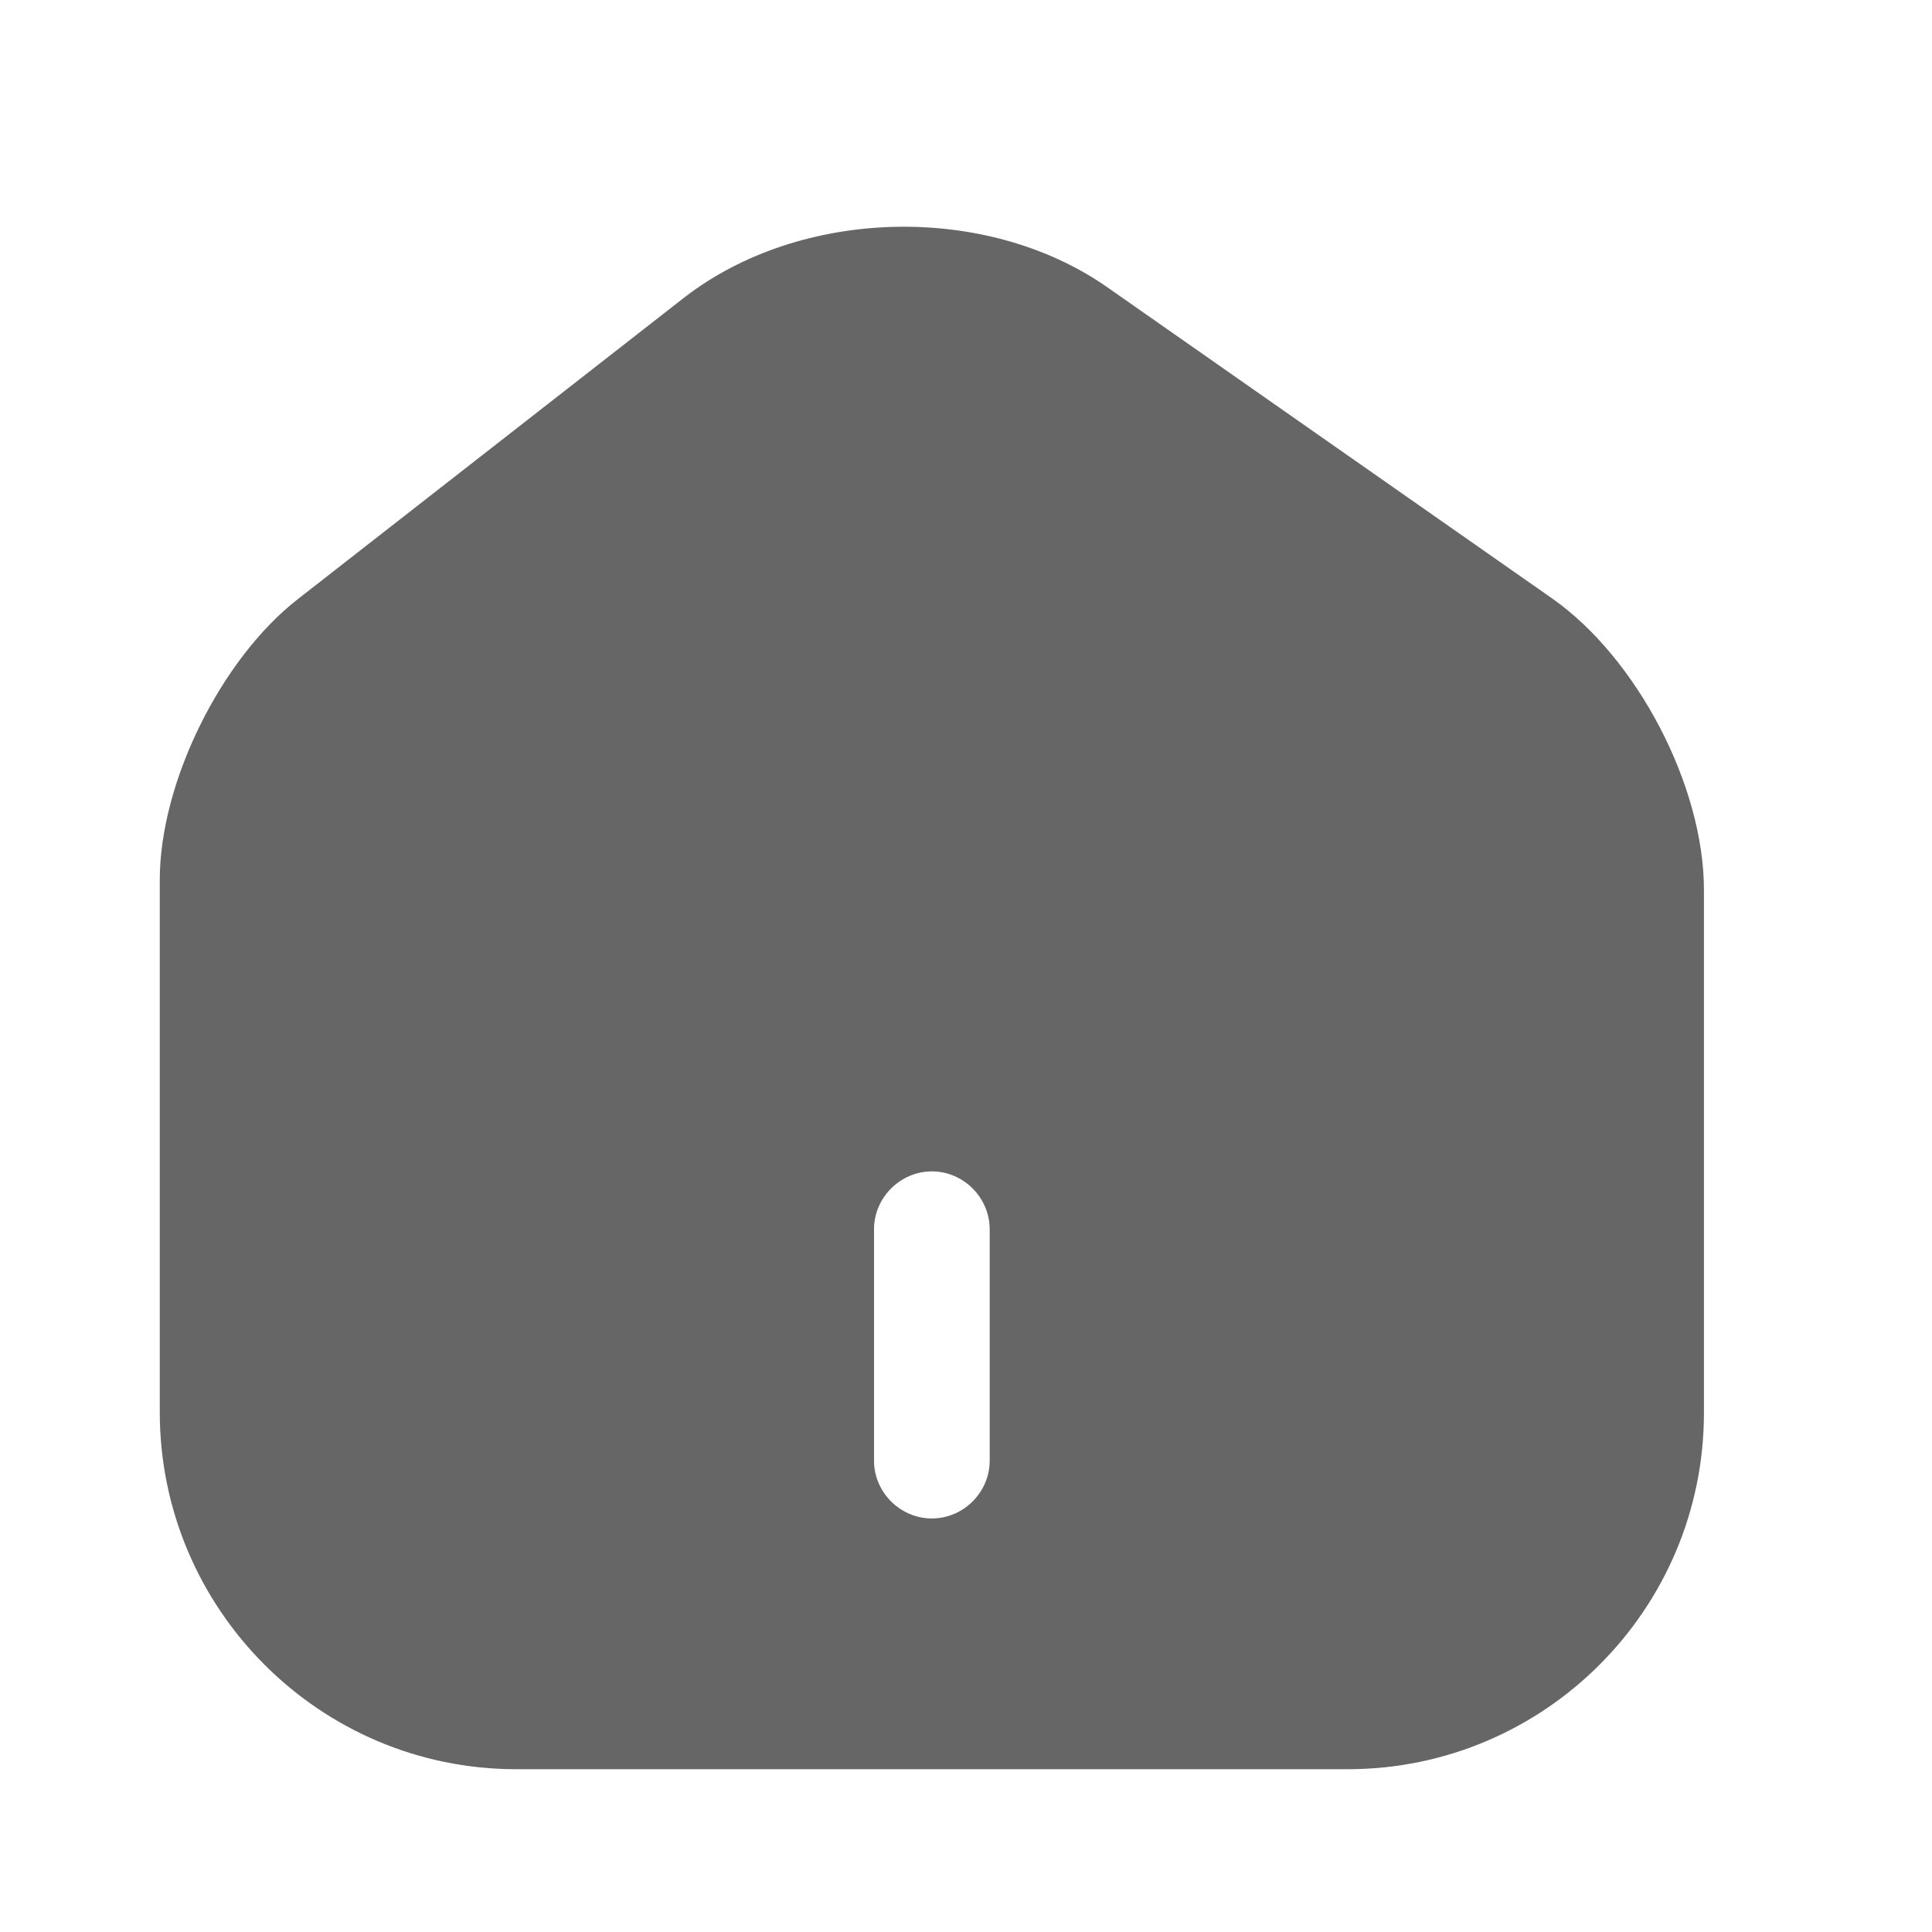
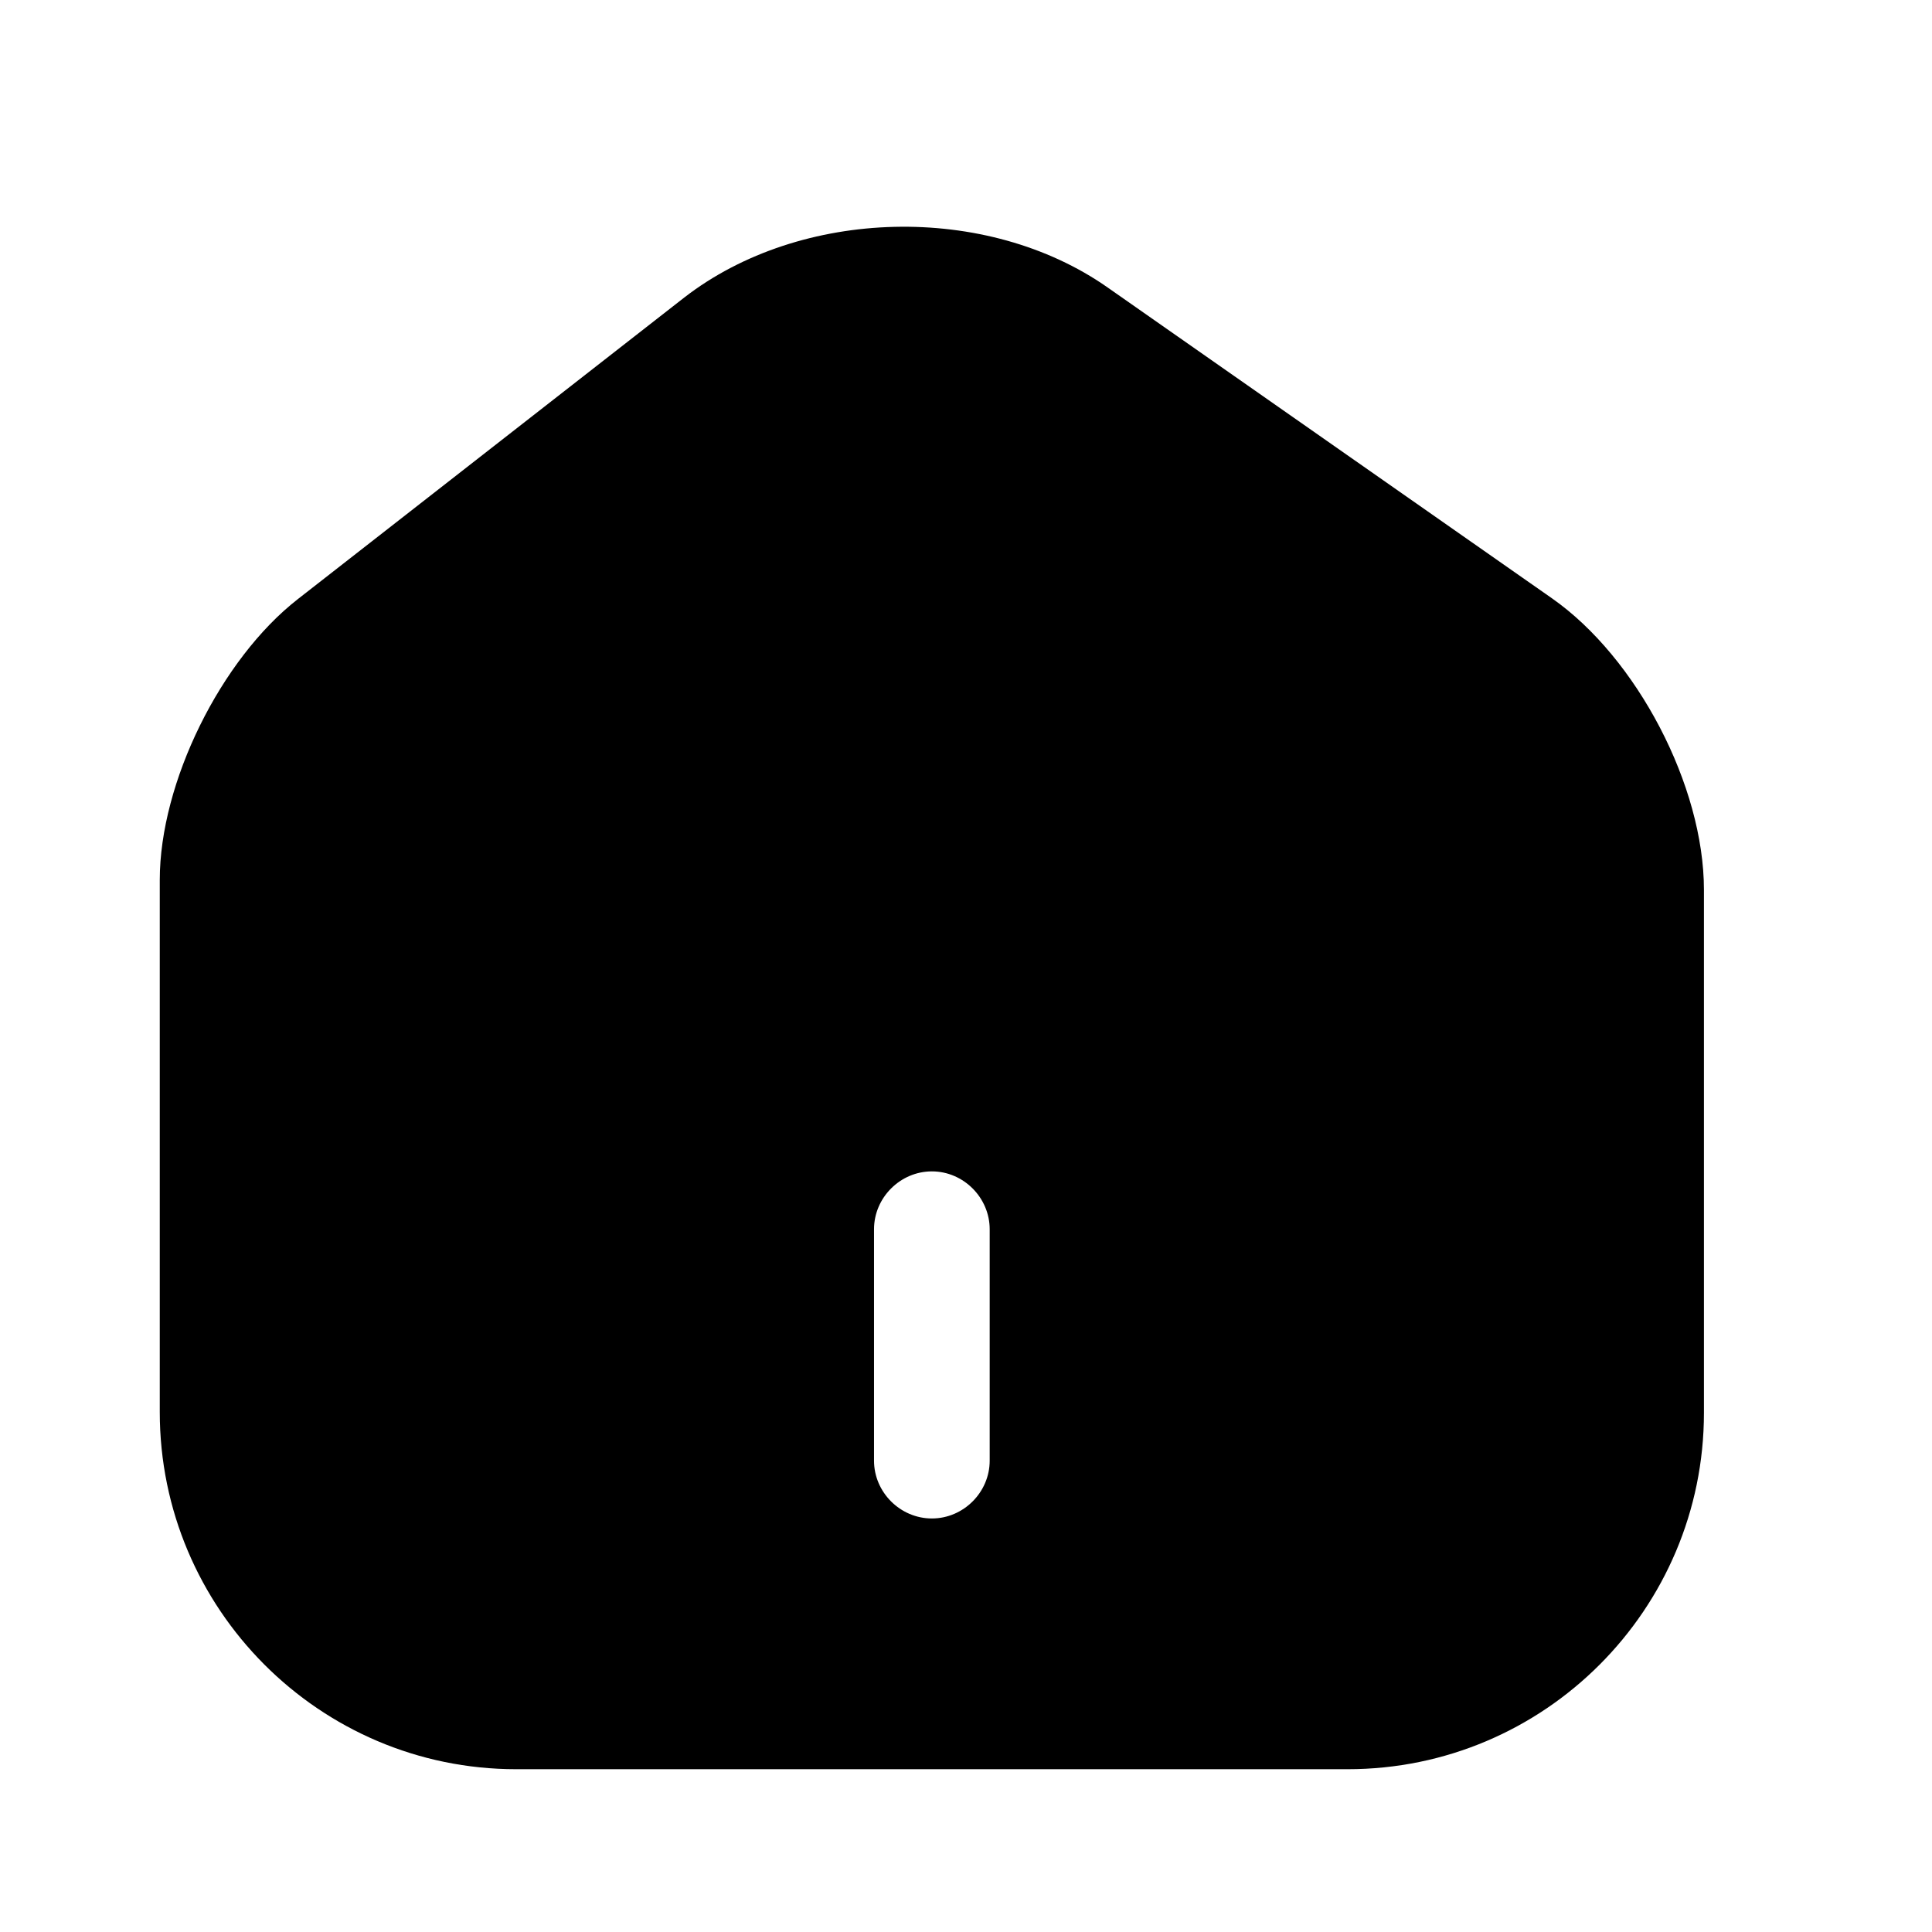
- <svg xmlns="http://www.w3.org/2000/svg" width="23" height="23" viewBox="0 0 23 23" fill="current">
-   <path d="M18.476 7.123L13.187 3.423C11.746 2.412 9.533 2.468 8.146 3.542L3.546 7.132C2.628 7.848 1.902 9.318 1.902 10.475V16.81C1.902 19.152 3.803 21.062 6.145 21.062H16.043C18.384 21.062 20.285 19.161 20.285 16.819V10.594C20.285 9.354 19.486 7.83 18.476 7.123ZM11.782 17.389C11.782 17.765 11.47 18.077 11.094 18.077C10.717 18.077 10.405 17.765 10.405 17.389V14.634C10.405 14.258 10.717 13.945 11.094 13.945C11.47 13.945 11.782 14.258 11.782 14.634V17.389Z" fill="#666666" />
+ <svg xmlns="http://www.w3.org/2000/svg" width="23" height="23" viewBox="0 0 23 23" fill="currentColor">
+   <path d="M18.476 7.123L13.187 3.423C11.746 2.412 9.533 2.468 8.146 3.542L3.546 7.132C2.628 7.848 1.902 9.318 1.902 10.475V16.81C1.902 19.152 3.803 21.062 6.145 21.062H16.043C18.384 21.062 20.285 19.161 20.285 16.819V10.594C20.285 9.354 19.486 7.83 18.476 7.123ZM11.782 17.389C11.782 17.765 11.47 18.077 11.094 18.077C10.717 18.077 10.405 17.765 10.405 17.389V14.634C10.405 14.258 10.717 13.945 11.094 13.945C11.47 13.945 11.782 14.258 11.782 14.634V17.389Z" />
</svg>
